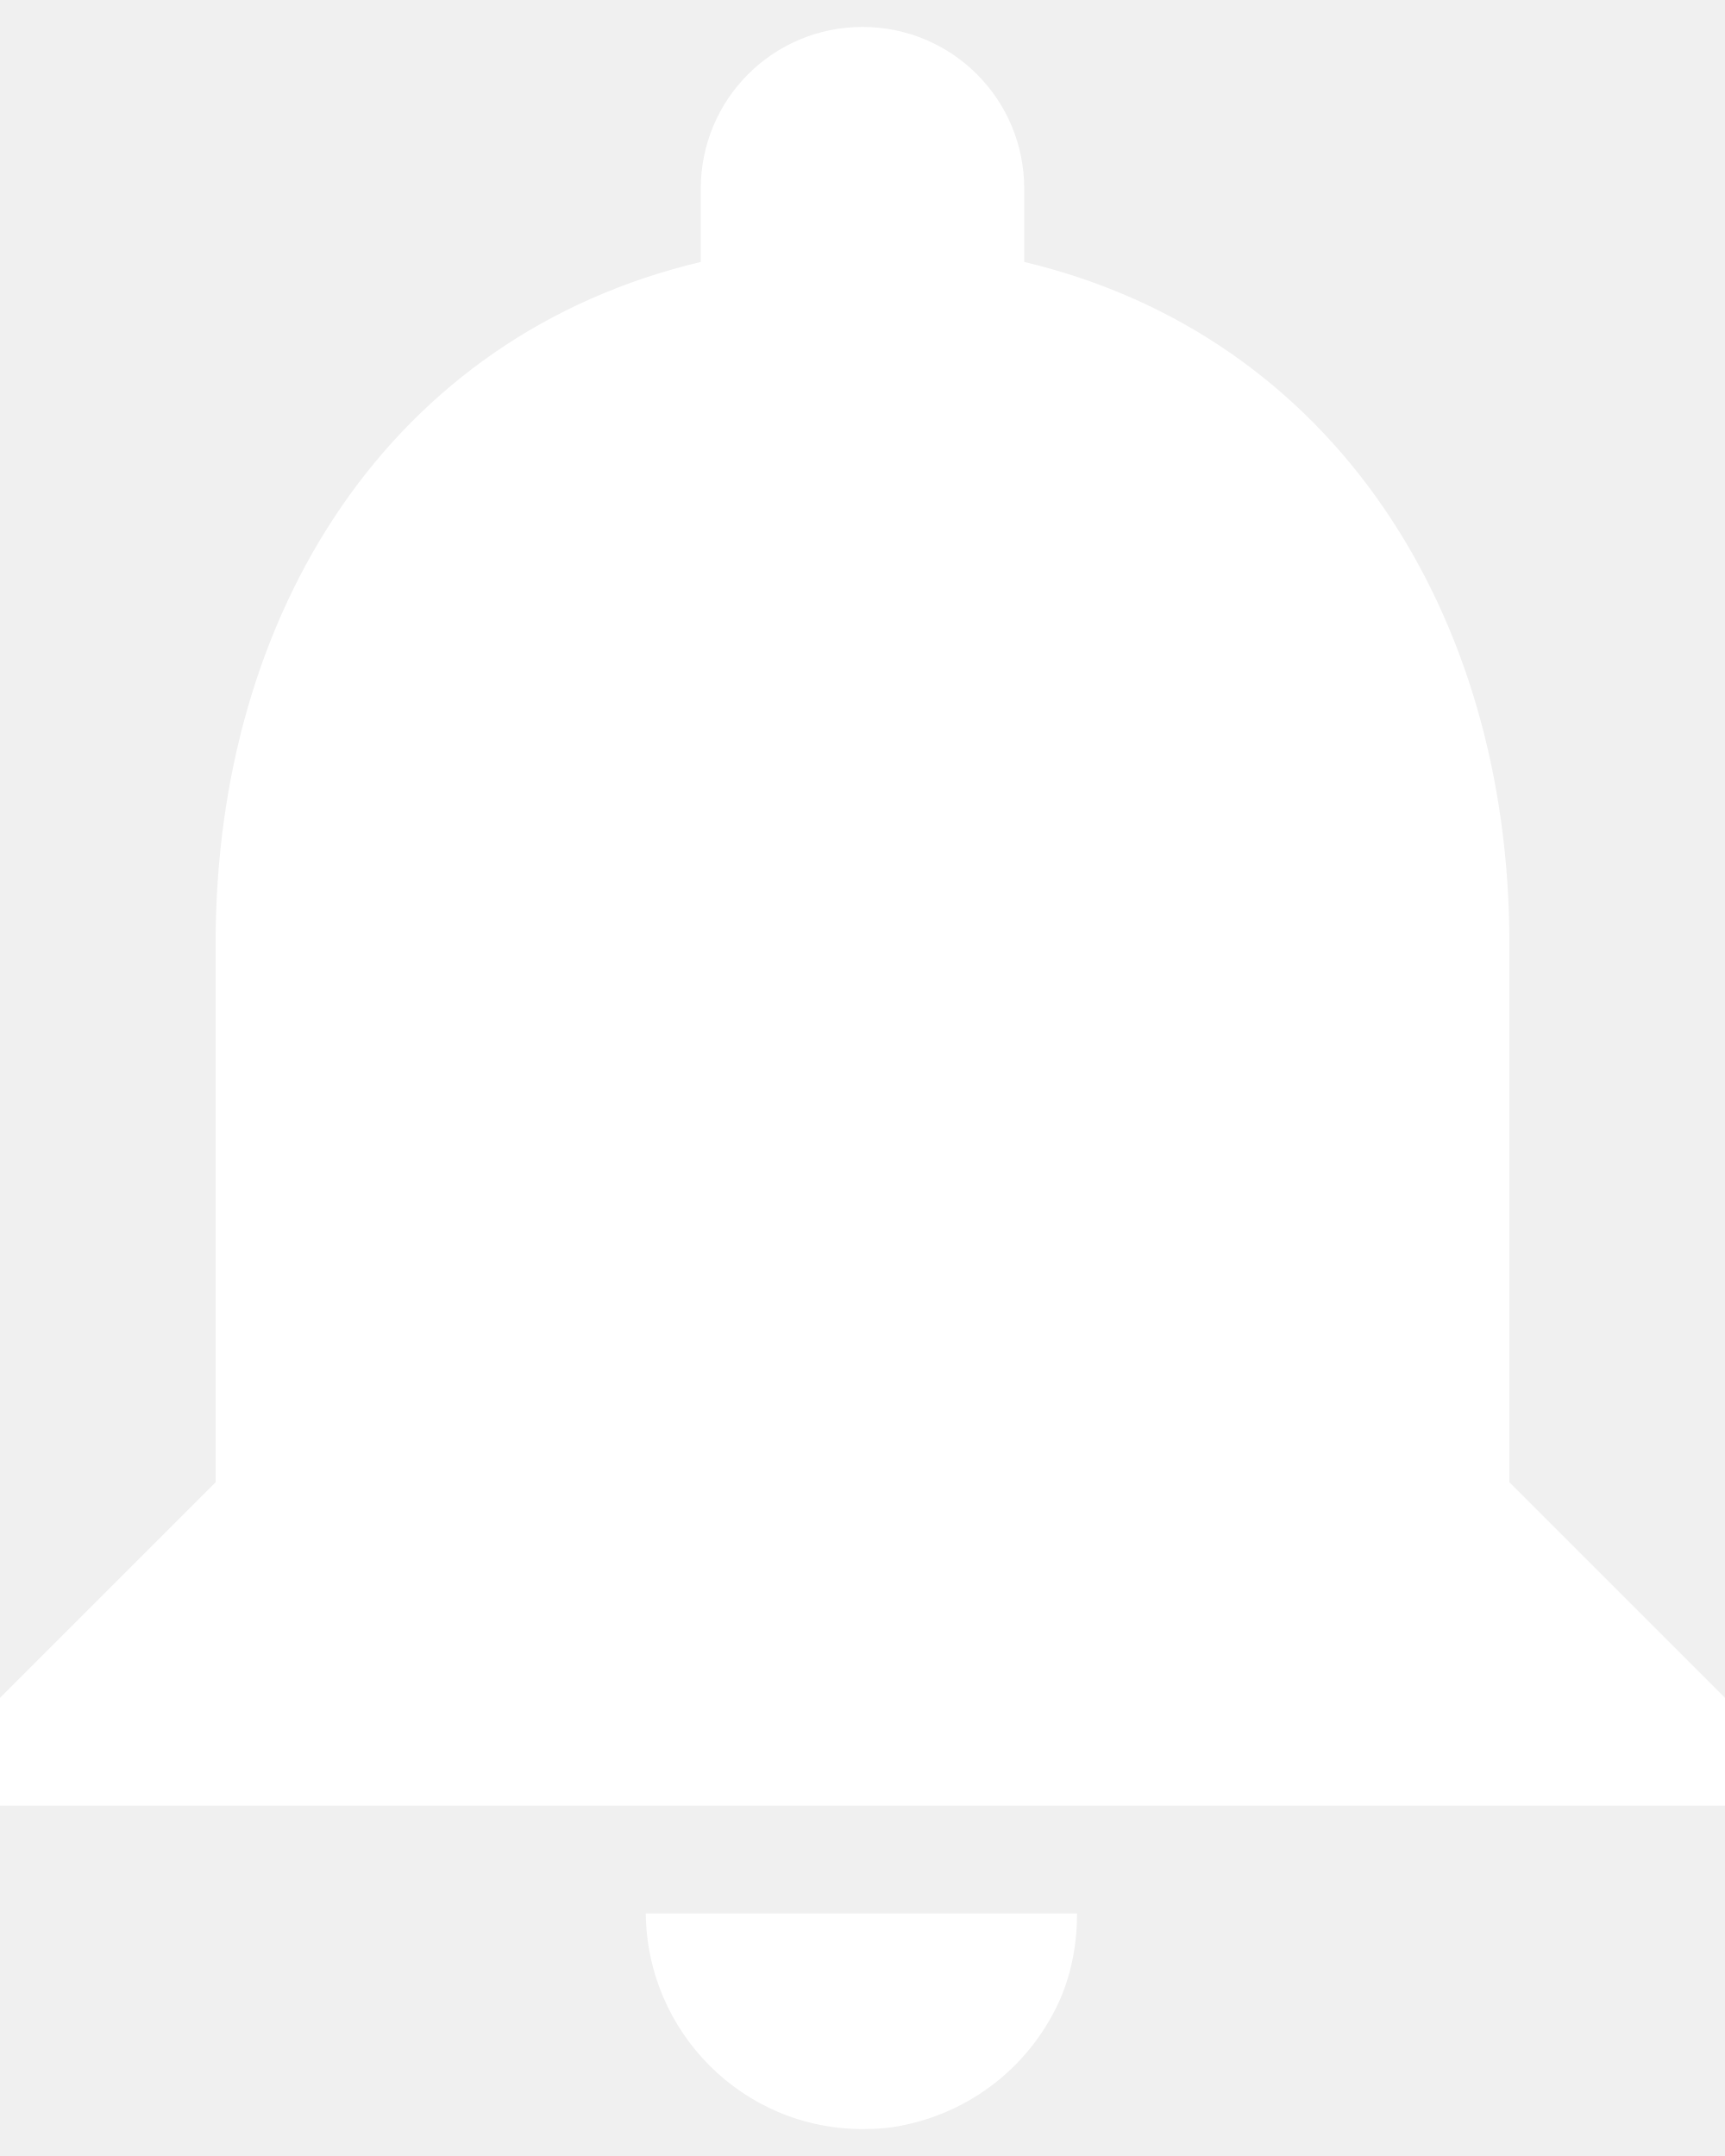
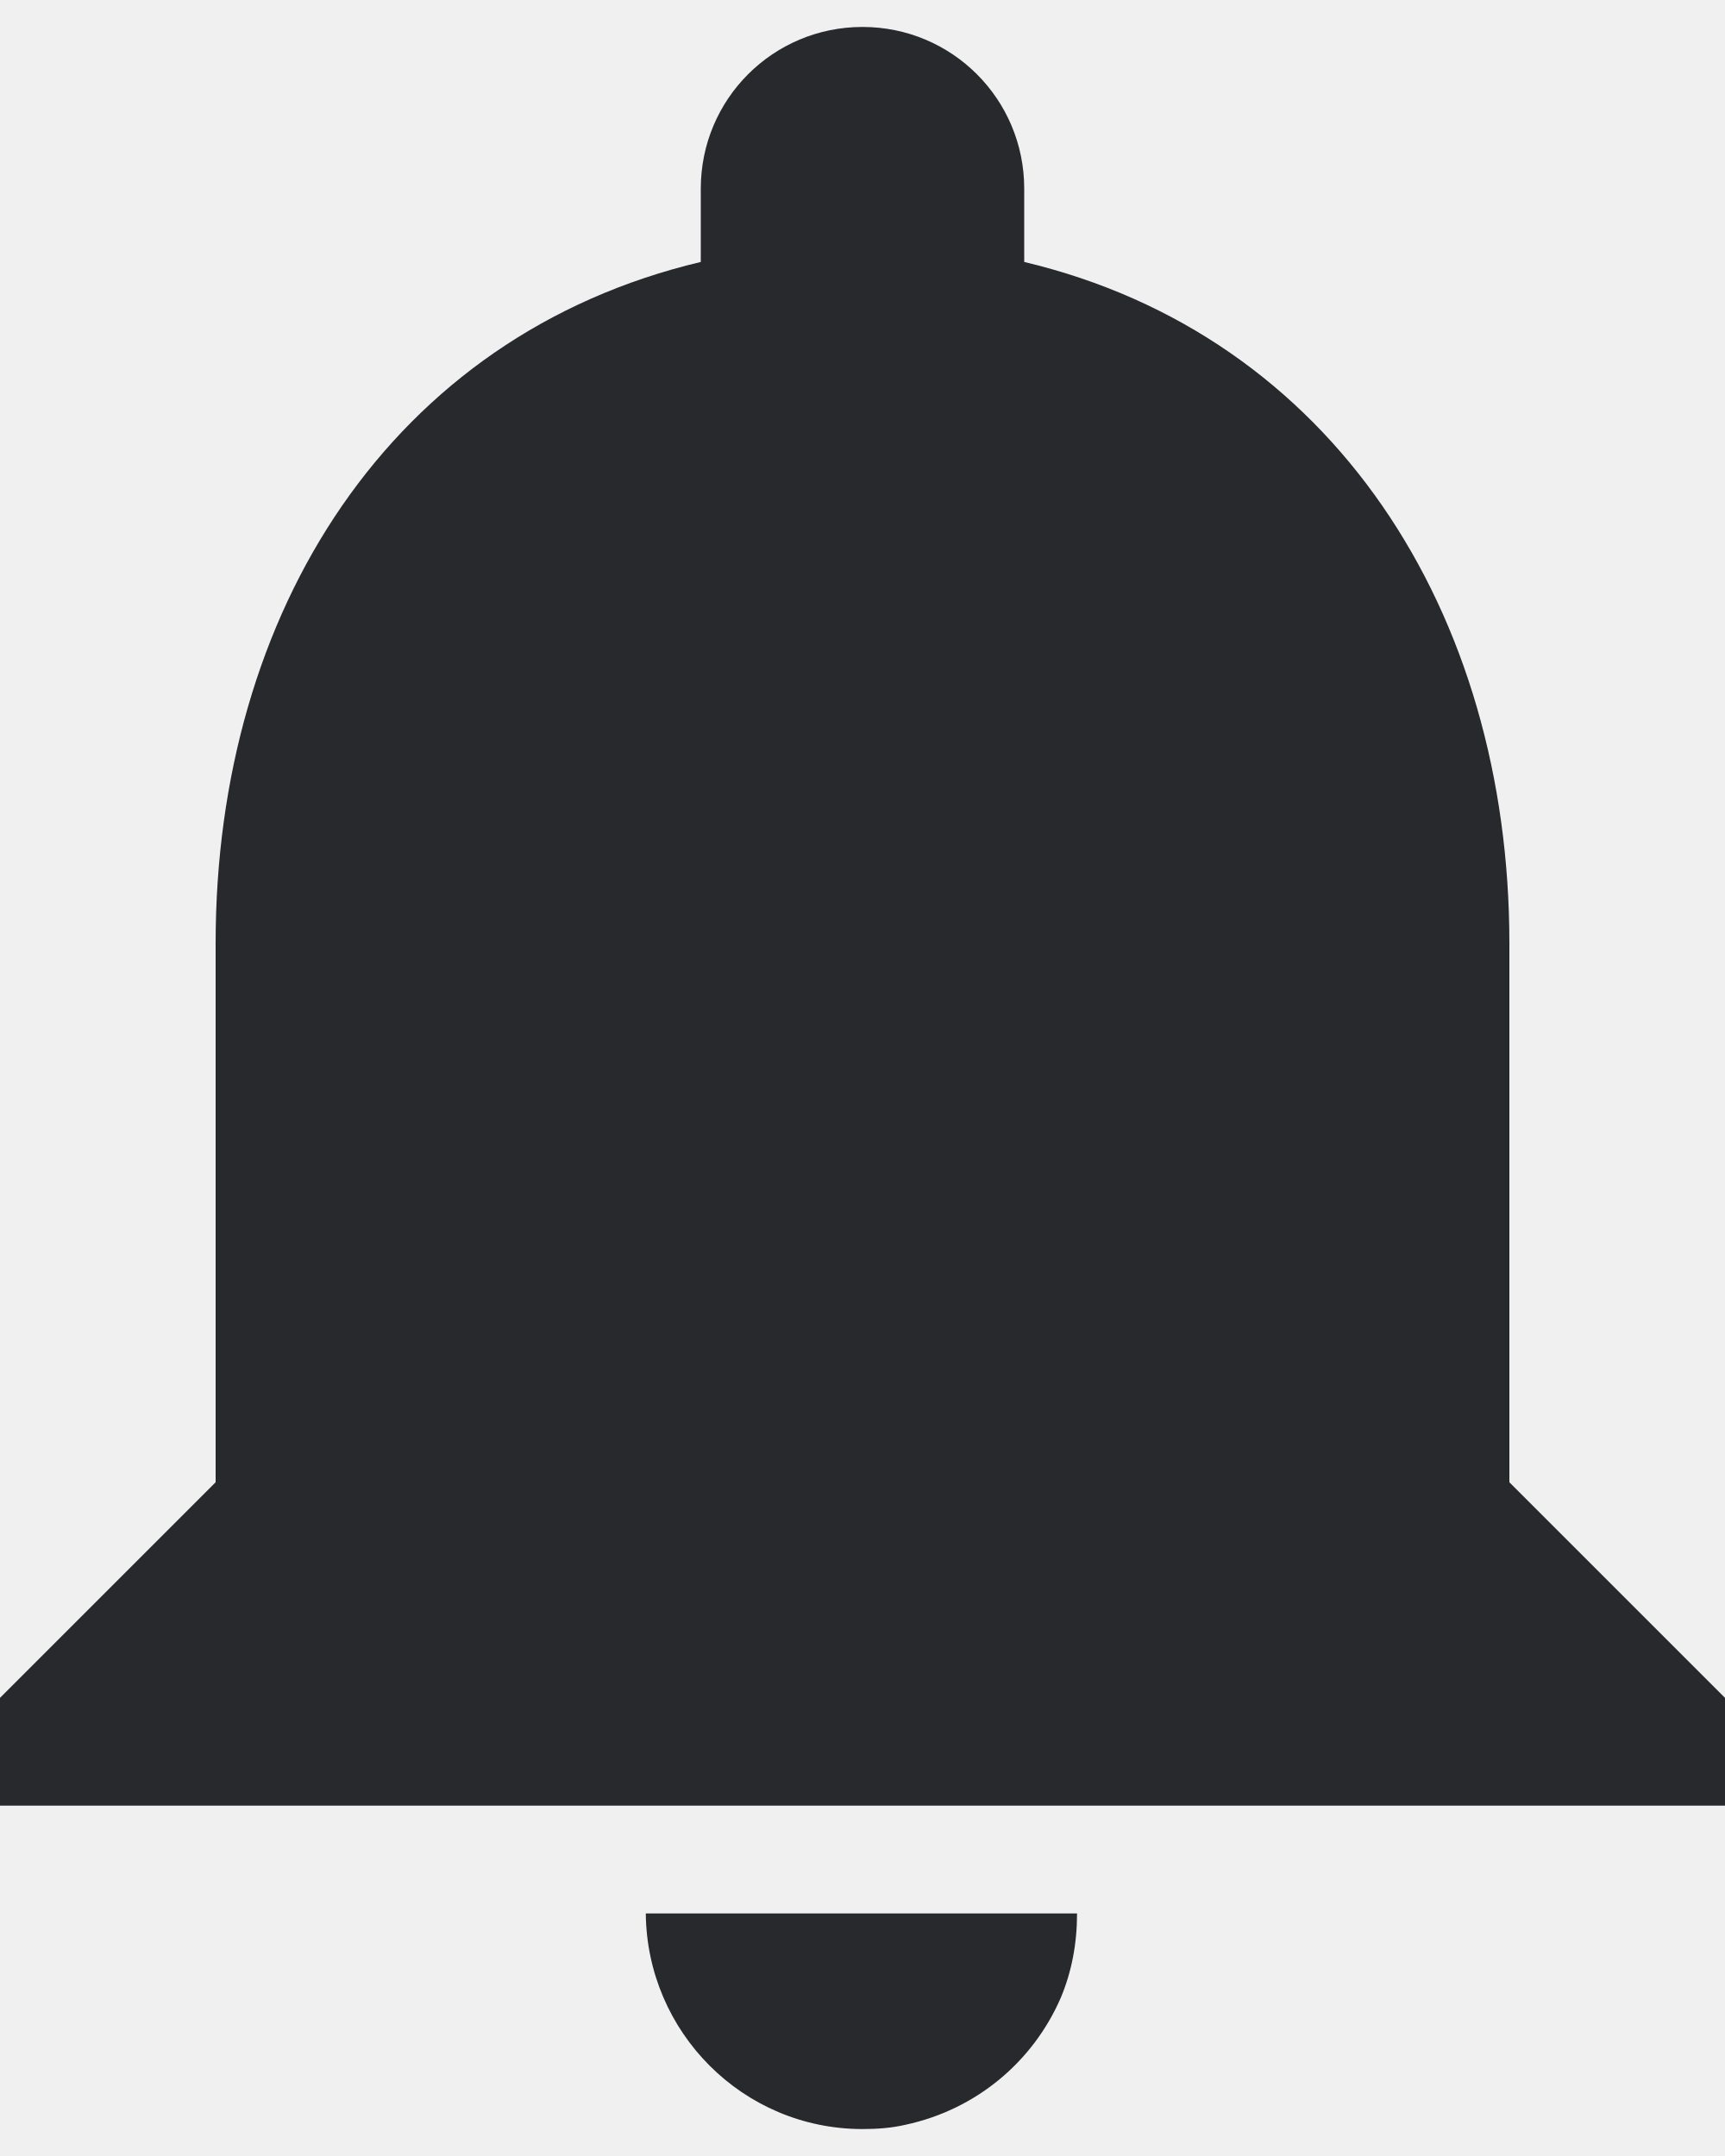
<svg xmlns="http://www.w3.org/2000/svg" width="16" height="20" viewBox="0 0 16 20" fill="none">
-   <path d="M14 8.75C14 5.68 12.36 3.11 9.5 2.43V1.75C9.5 0.92 8.83 0.25 8 0.25C7.17 0.25 6.5 0.92 6.5 1.75V2.43C3.63 3.11 2 5.67 2 8.75L2 13.75L0 15.75L0 16.75L16 16.75V15.75L14 13.75L14 8.75ZM8 19.75C8.14 19.75 8.27 19.74 8.4 19.71C9.05 19.57 9.58 19.13 9.84 18.53C9.94 18.29 9.99 18.03 9.99 17.75L5.99 17.75C6 18.85 6.89 19.75 8 19.75Z" fill="white" />
+   <path d="M14 8.75C14 5.68 12.36 3.11 9.5 2.43V1.75C9.5 0.92 8.83 0.25 8 0.25C7.17 0.25 6.5 0.92 6.5 1.75V2.43C3.63 3.11 2 5.67 2 8.75L2 13.75L0 15.75L0 16.75L16 16.75V15.75L14 13.75L14 8.75ZM8 19.75C8.14 19.75 8.27 19.74 8.4 19.71C9.05 19.57 9.58 19.13 9.84 18.53C9.94 18.29 9.99 18.03 9.99 17.75L5.99 17.75C6 18.85 6.89 19.75 8 19.75Z" fill="#27292D" />
</svg>
